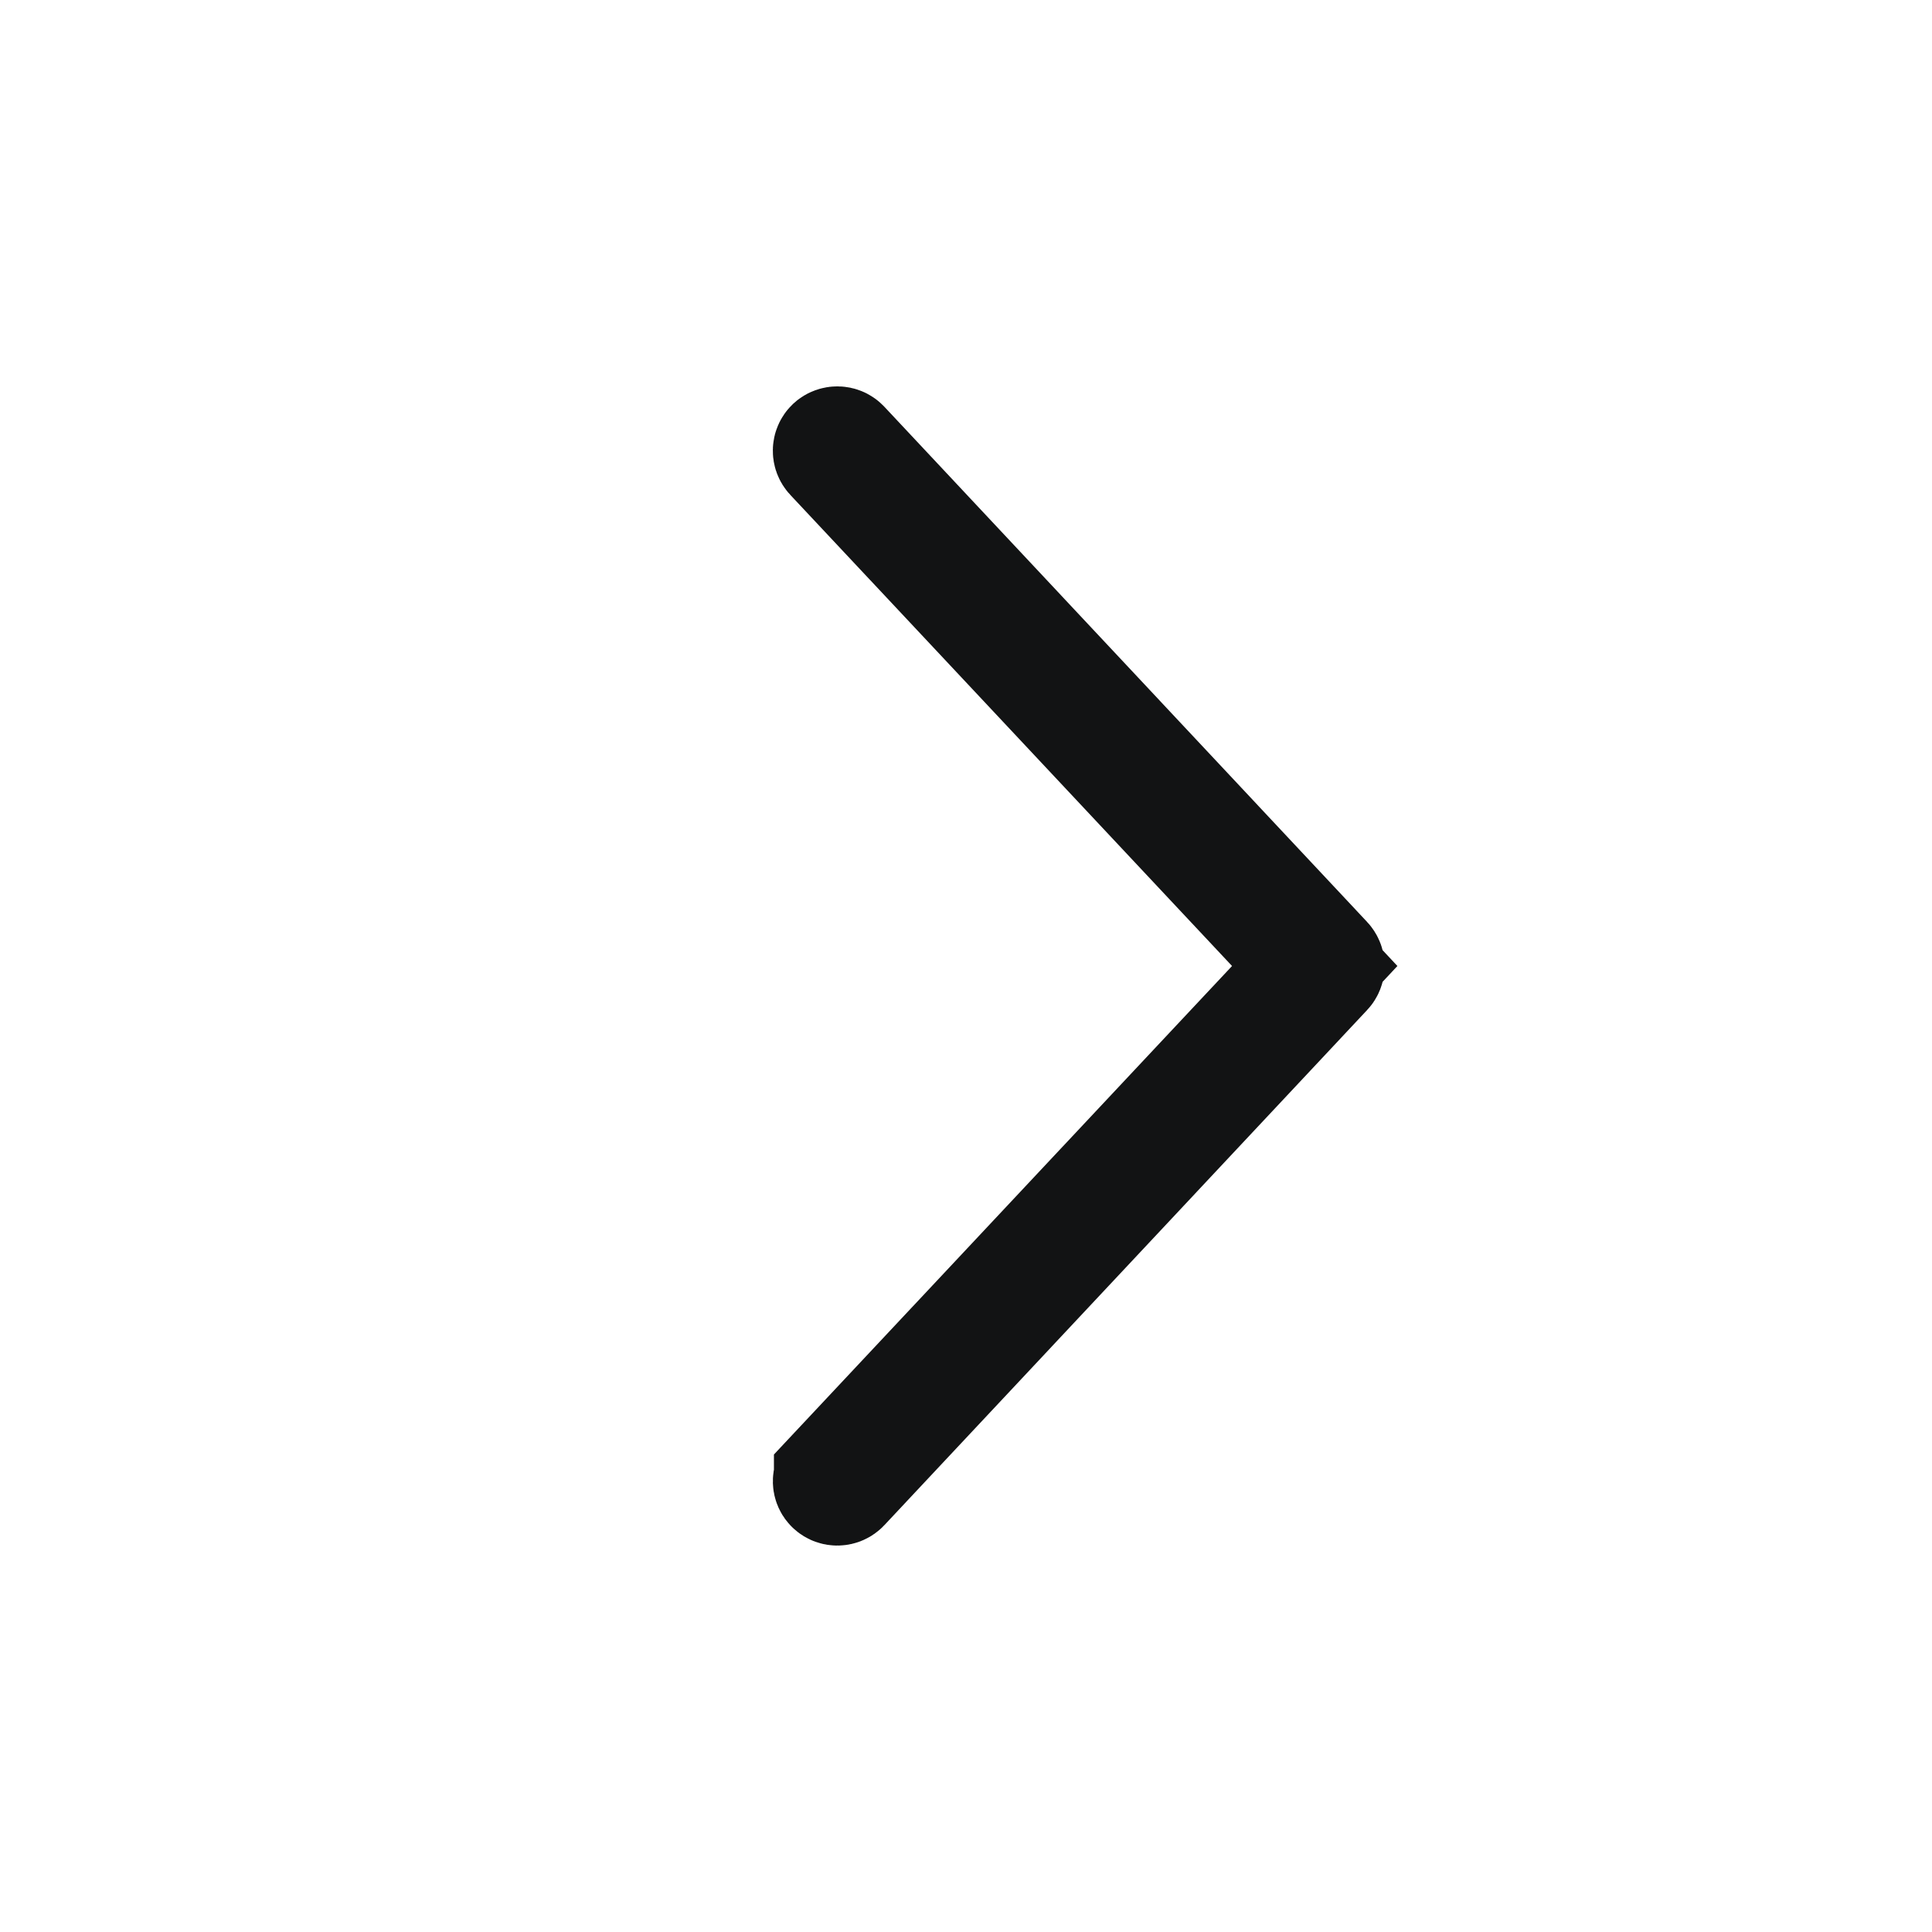
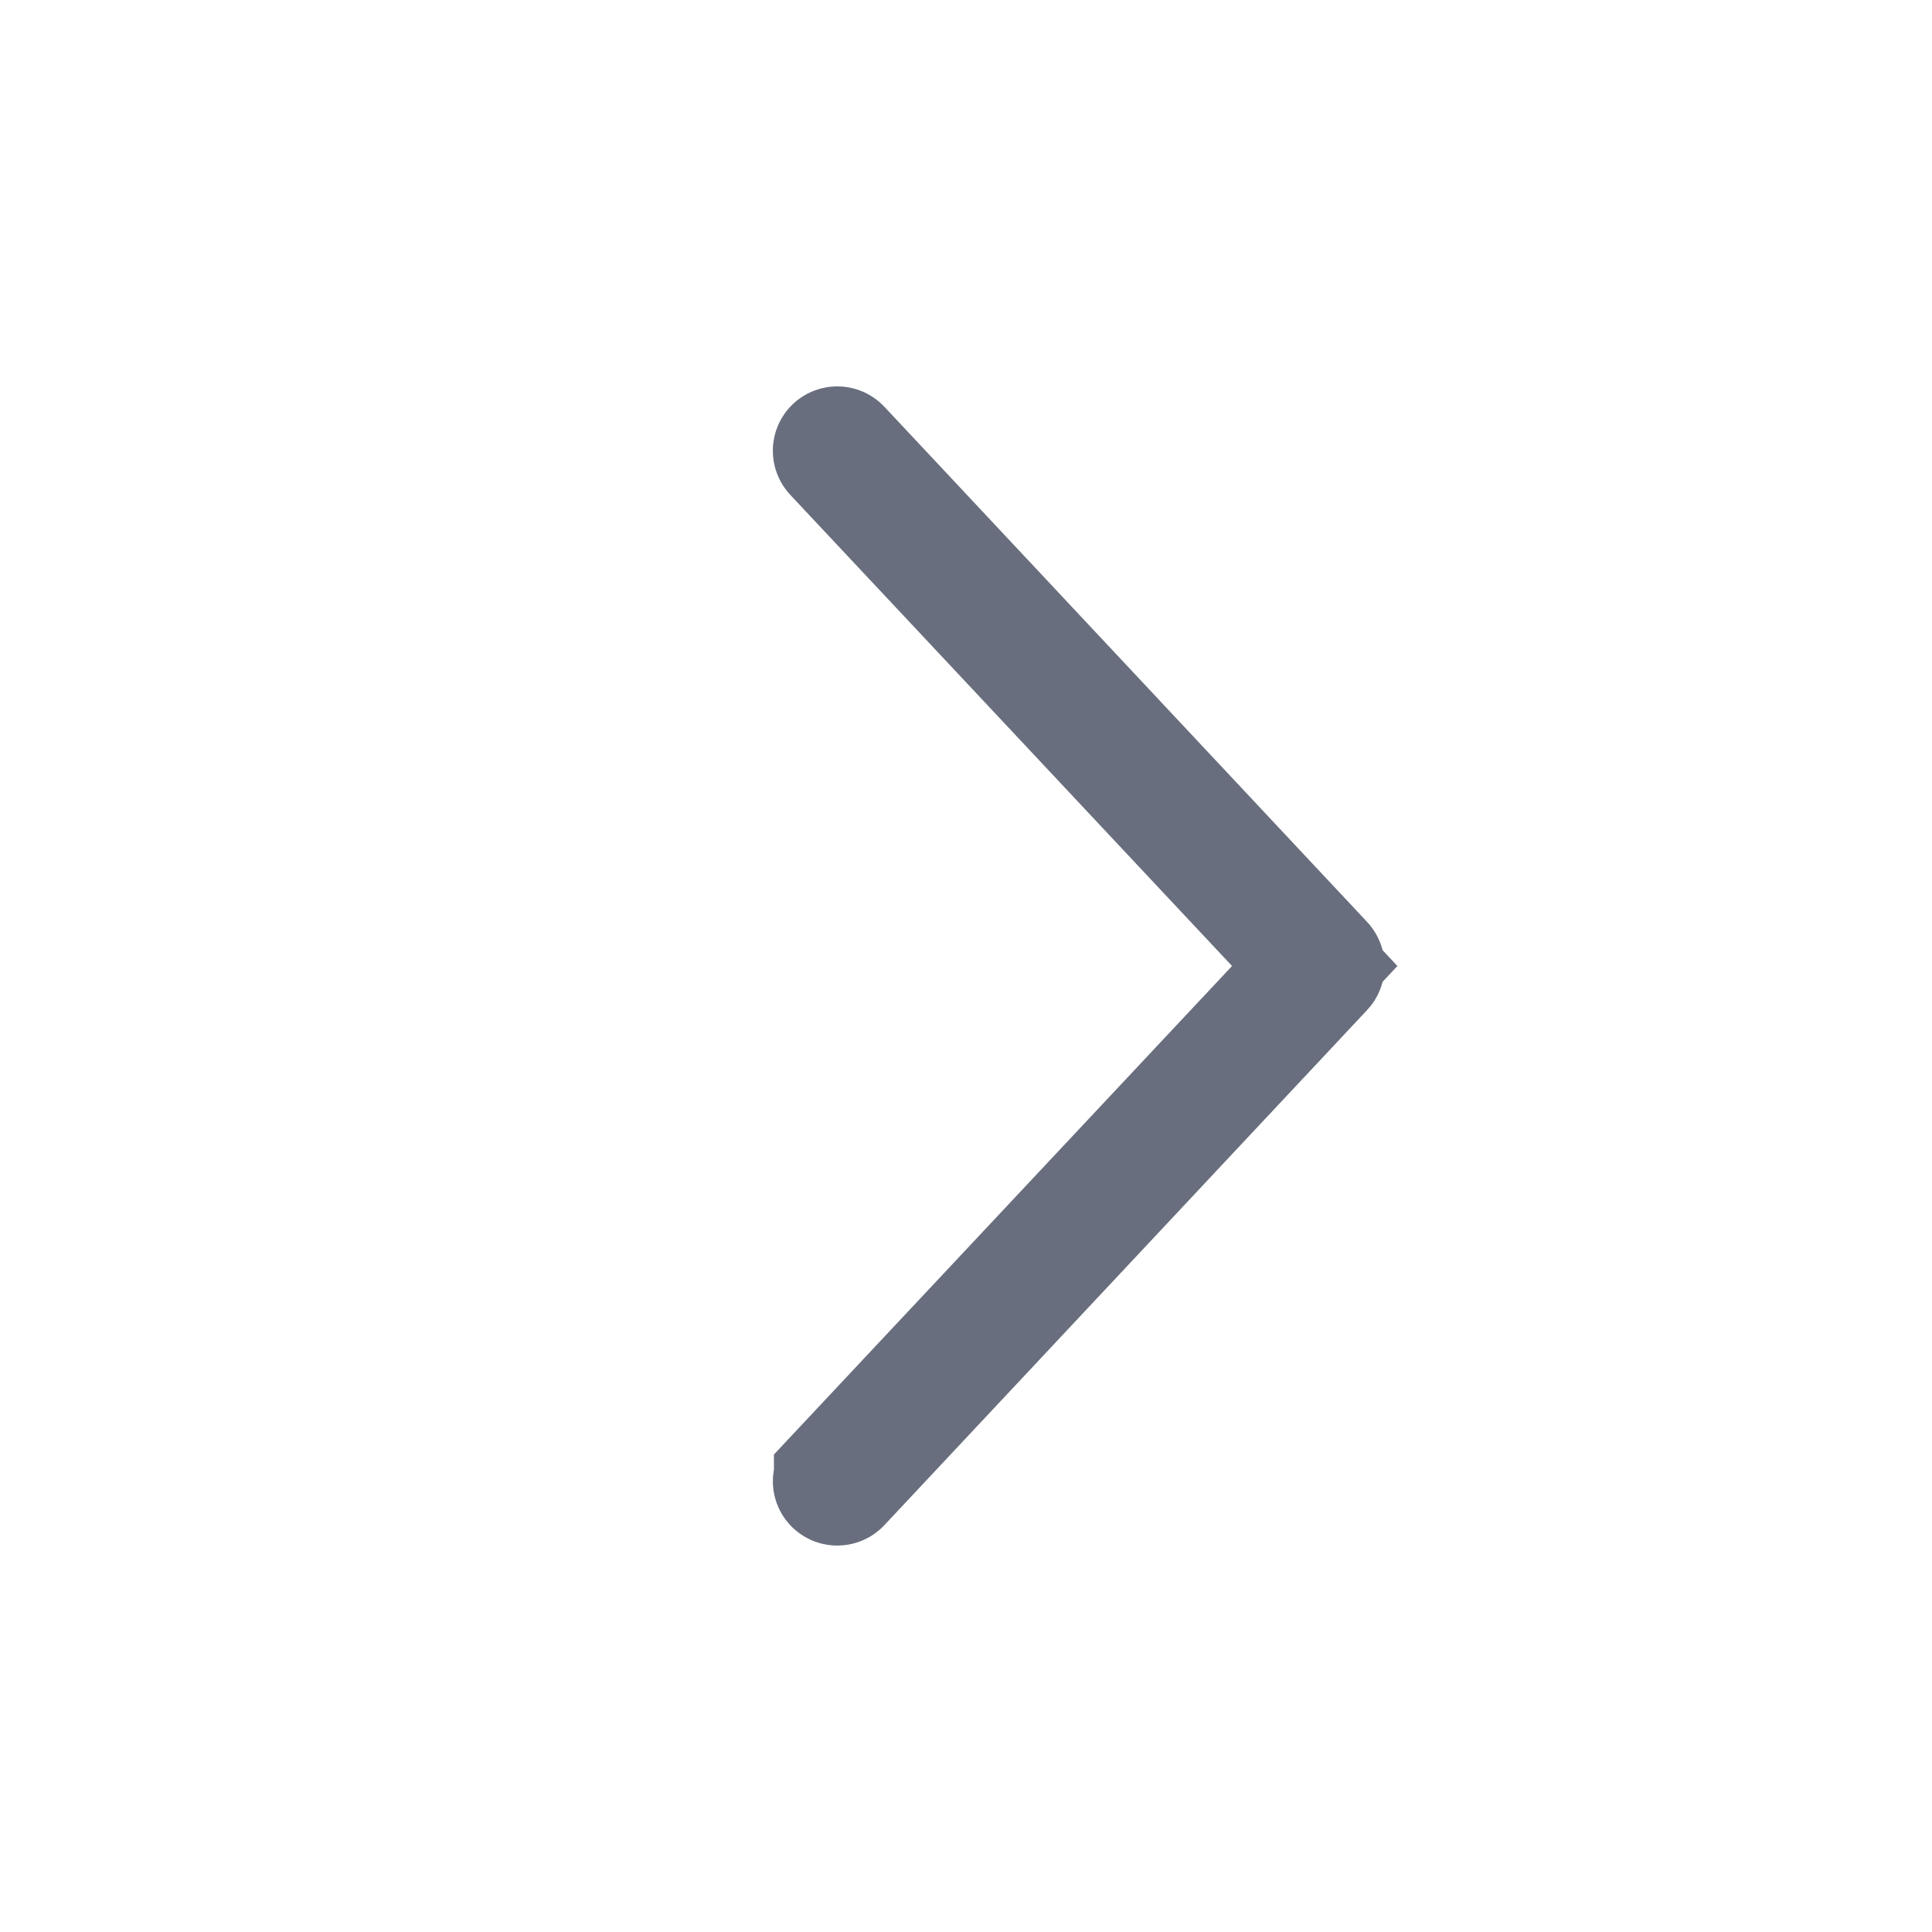
<svg xmlns="http://www.w3.org/2000/svg" width="24" height="24" viewBox="0 0 24 24" fill="none">
-   <path d="M10.366 5.563C10.386 5.545 10.419 5.545 10.438 5.565L16.436 11.966C16.454 11.985 16.455 12.015 16.436 12.034L10.438 18.434C10.419 18.454 10.386 18.455 10.366 18.436C10.346 18.418 10.346 18.386 10.364 18.366V18.365L15.852 12.513L16.332 12L15.852 11.487L10.364 5.634C10.345 5.614 10.346 5.582 10.366 5.563Z" fill="#121314" stroke="#121314" stroke-width="1.5" />
+   <path d="M10.366 5.563C10.386 5.545 10.419 5.545 10.438 5.565L16.436 11.966C16.454 11.985 16.455 12.015 16.436 12.034L10.438 18.434C10.419 18.454 10.386 18.455 10.366 18.436C10.346 18.418 10.346 18.386 10.364 18.366V18.365L15.852 12.513L16.332 12L15.852 11.487L10.364 5.634C10.345 5.614 10.346 5.582 10.366 5.563Z" fill="#686E7D" stroke="#686E7D" stroke-width="1.5" />
</svg>
